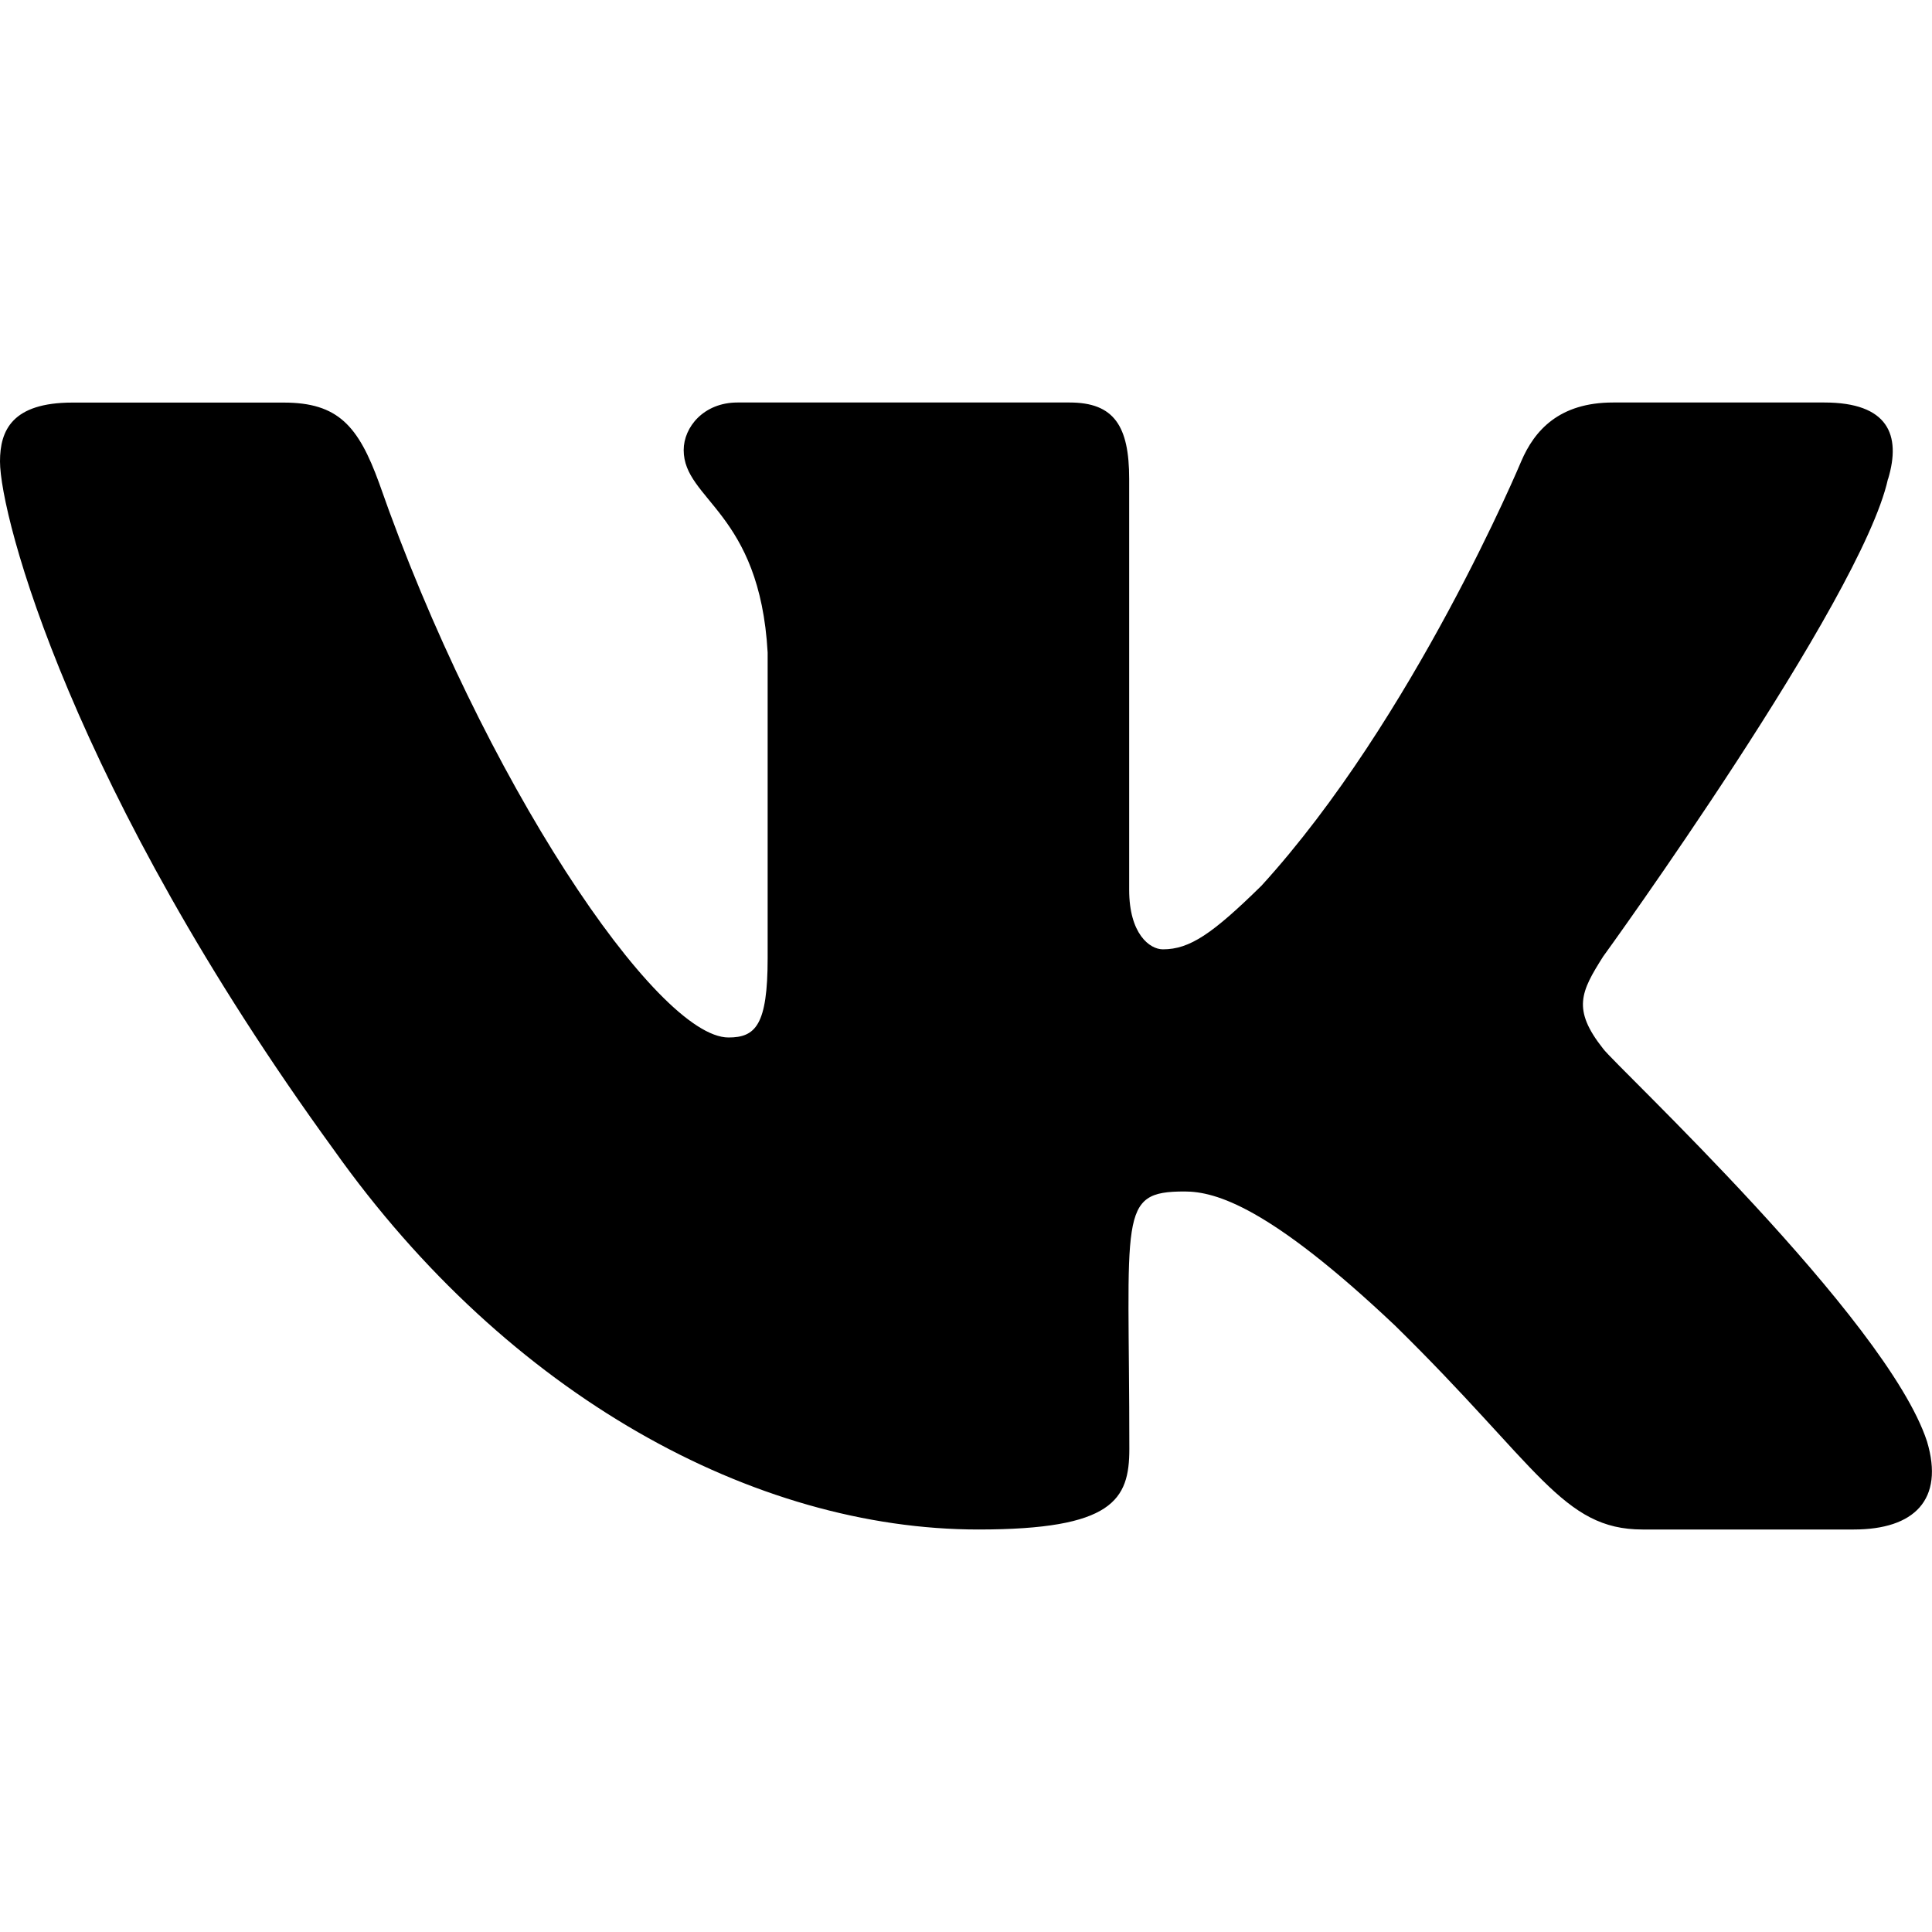
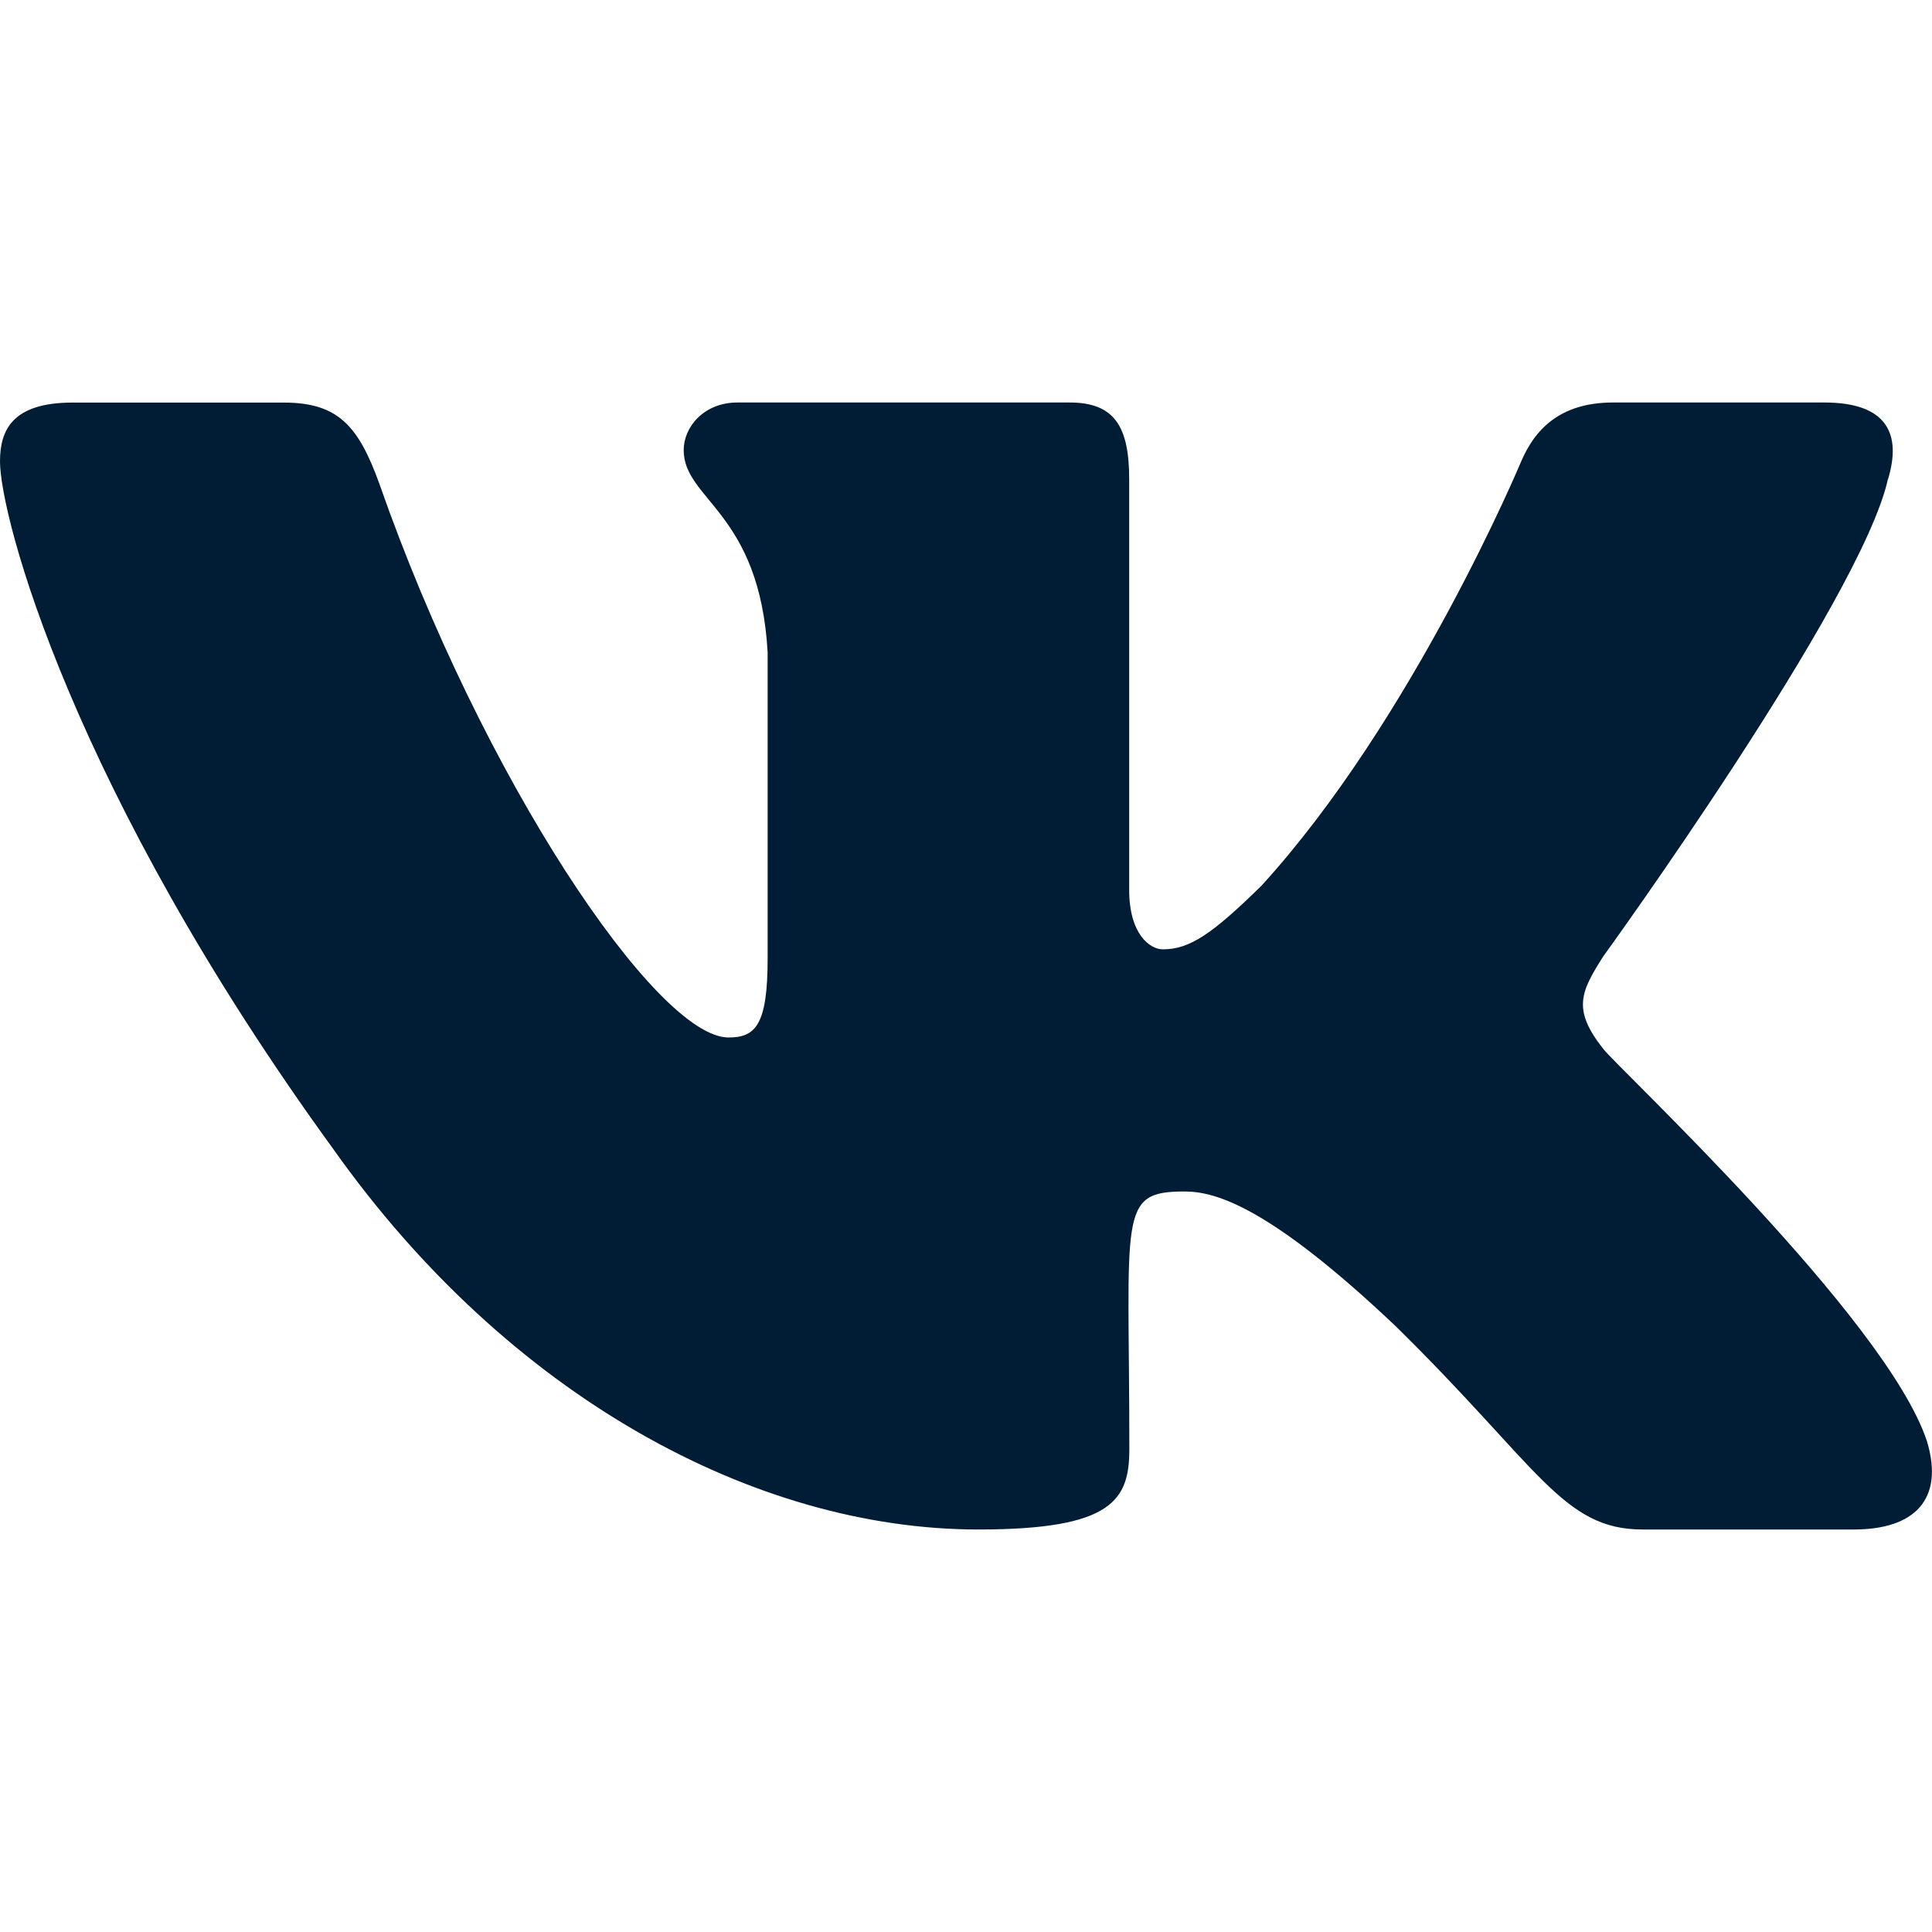
<svg xmlns="http://www.w3.org/2000/svg" id="Bold" enable-background="new 0 0 24 24" height="512" viewBox="0 0 24 24" width="512">
-   <path d="m19.915 13.028c-.388-.49-.277-.708 0-1.146.005-.005 3.208-4.431 3.538-5.932l.002-.001c.164-.547 0-.949-.793-.949h-2.624c-.668 0-.976.345-1.141.731 0 0-1.336 3.198-3.226 5.271-.61.599-.892.791-1.225.791-.164 0-.419-.192-.419-.739v-5.105c0-.656-.187-.949-.74-.949h-4.126c-.419 0-.668.306-.668.591 0 .622.945.765 1.043 2.515v3.797c0 .832-.151.985-.486.985-.892 0-3.057-3.211-4.34-6.886-.259-.713-.512-1.001-1.185-1.001h-2.625c-.749 0-.9.345-.9.731 0 .682.892 4.073 4.148 8.553 2.17 3.058 5.226 4.715 8.006 4.715 1.671 0 1.875-.368 1.875-1.001 0-2.922-.151-3.198.686-3.198.388 0 1.056.192 2.616 1.667 1.783 1.749 2.076 2.532 3.074 2.532h2.624c.748 0 1.127-.368.909-1.094-.499-1.527-3.871-4.668-4.023-4.878z" />
+   <path fill="#001d35" d="m19.915 13.028c-.388-.49-.277-.708 0-1.146.005-.005 3.208-4.431 3.538-5.932l.002-.001c.164-.547 0-.949-.793-.949h-2.624c-.668 0-.976.345-1.141.731 0 0-1.336 3.198-3.226 5.271-.61.599-.892.791-1.225.791-.164 0-.419-.192-.419-.739v-5.105c0-.656-.187-.949-.74-.949h-4.126c-.419 0-.668.306-.668.591 0 .622.945.765 1.043 2.515v3.797c0 .832-.151.985-.486.985-.892 0-3.057-3.211-4.34-6.886-.259-.713-.512-1.001-1.185-1.001h-2.625c-.749 0-.9.345-.9.731 0 .682.892 4.073 4.148 8.553 2.17 3.058 5.226 4.715 8.006 4.715 1.671 0 1.875-.368 1.875-1.001 0-2.922-.151-3.198.686-3.198.388 0 1.056.192 2.616 1.667 1.783 1.749 2.076 2.532 3.074 2.532h2.624c.748 0 1.127-.368.909-1.094-.499-1.527-3.871-4.668-4.023-4.878z" />
</svg>
